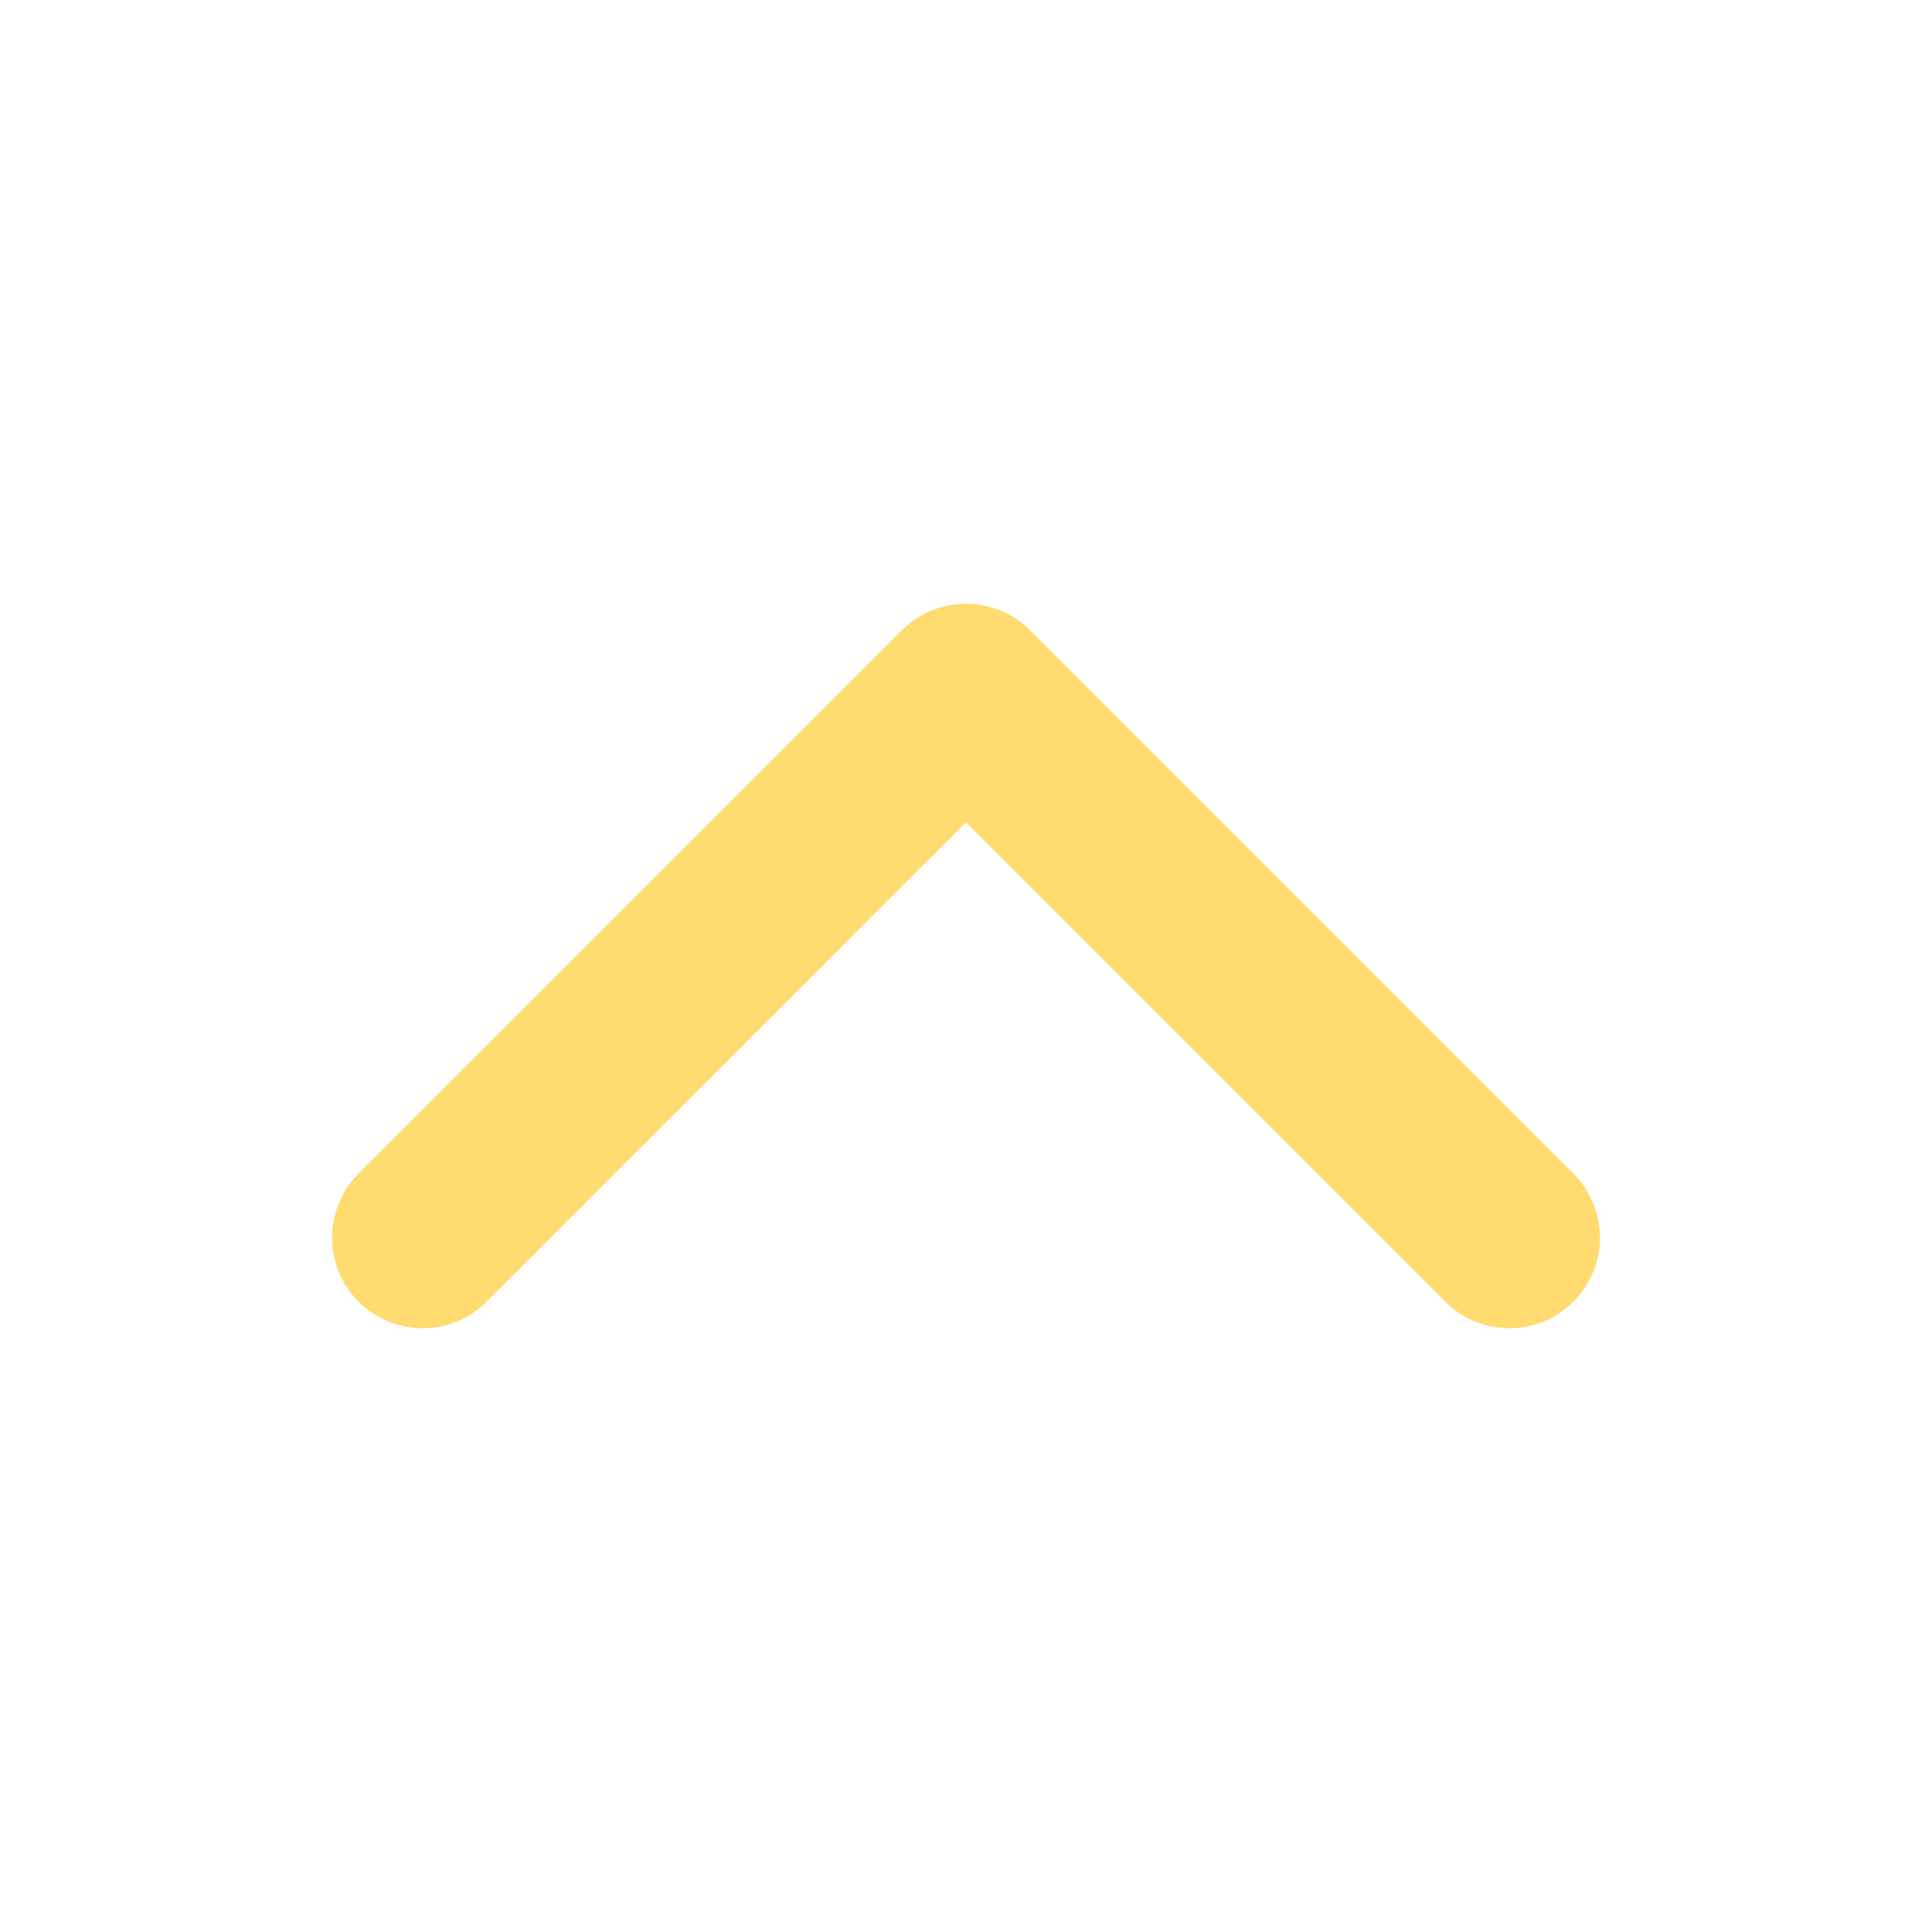
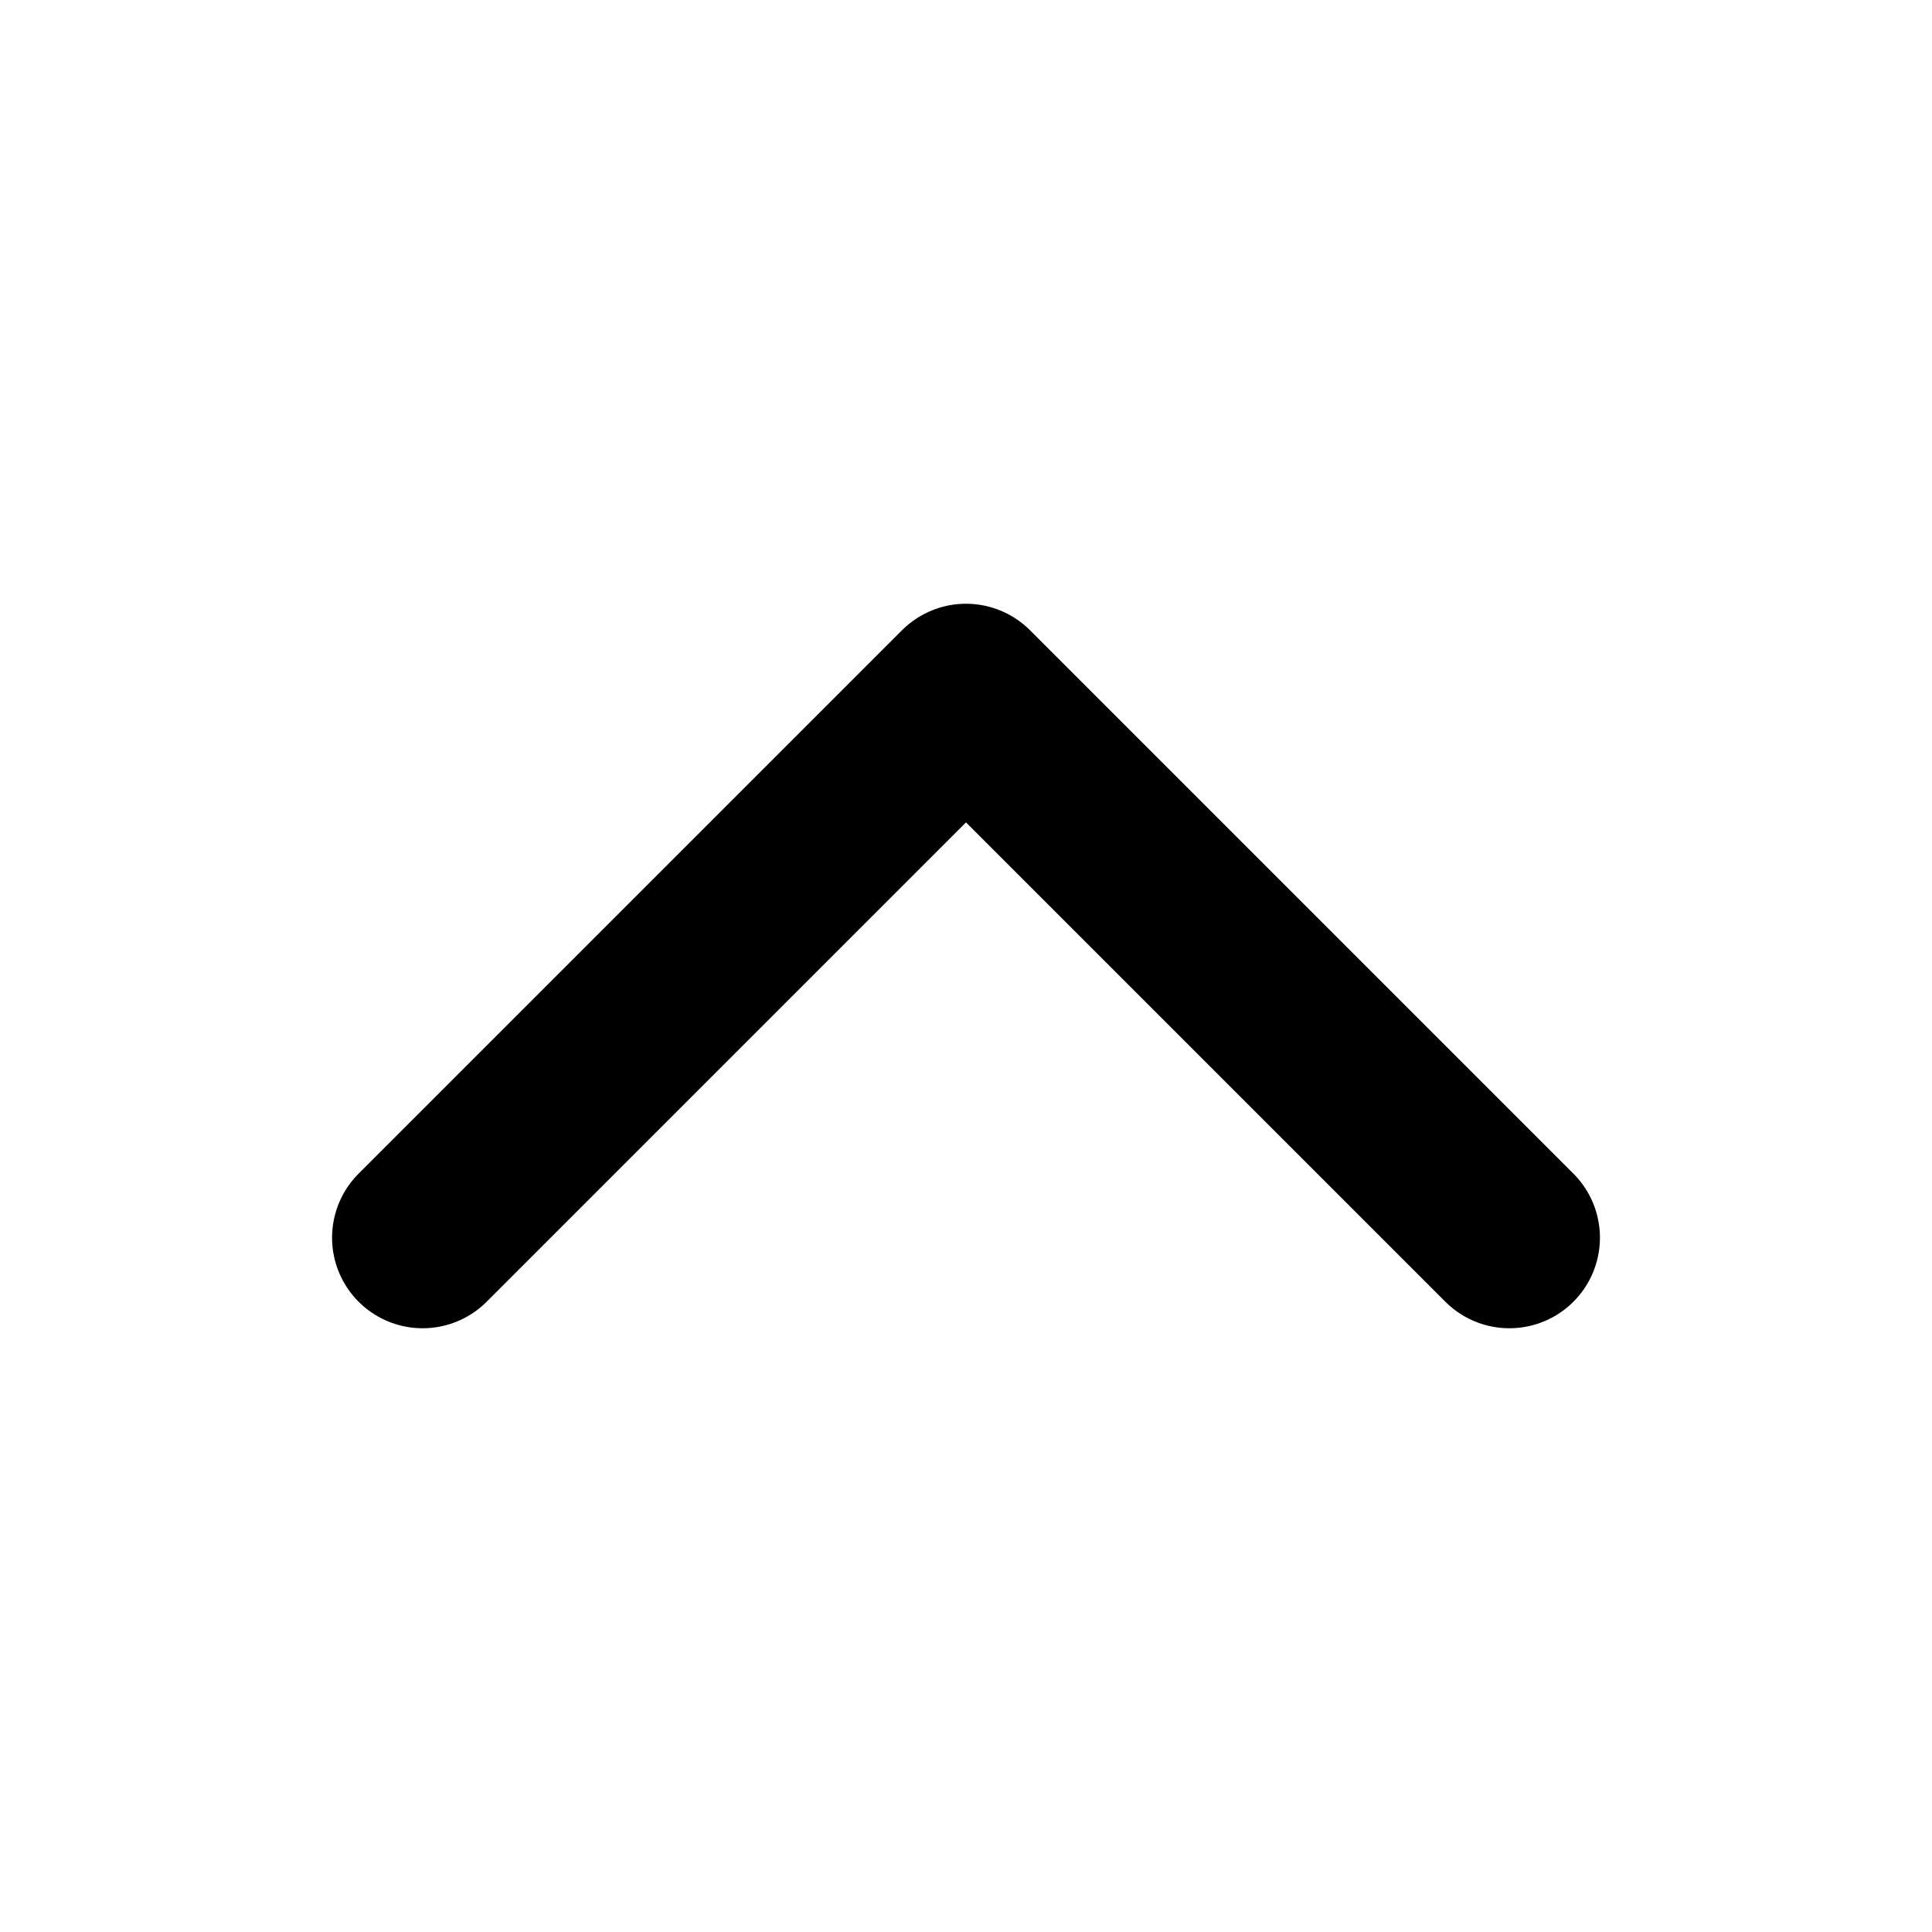
<svg xmlns="http://www.w3.org/2000/svg" class="ionicon" viewBox="0 0 512 512">
-   <path fill="none" stroke="#ffdb70" stroke-linecap="round" stroke-linejoin="round" stroke-width="48" d="M112 328l144-144 144 144" />
+   <path fill="none" stroke="currentColor" stroke-linecap="round" stroke-linejoin="round" stroke-width="48" d="M112 328l144-144 144 144" />
</svg>
